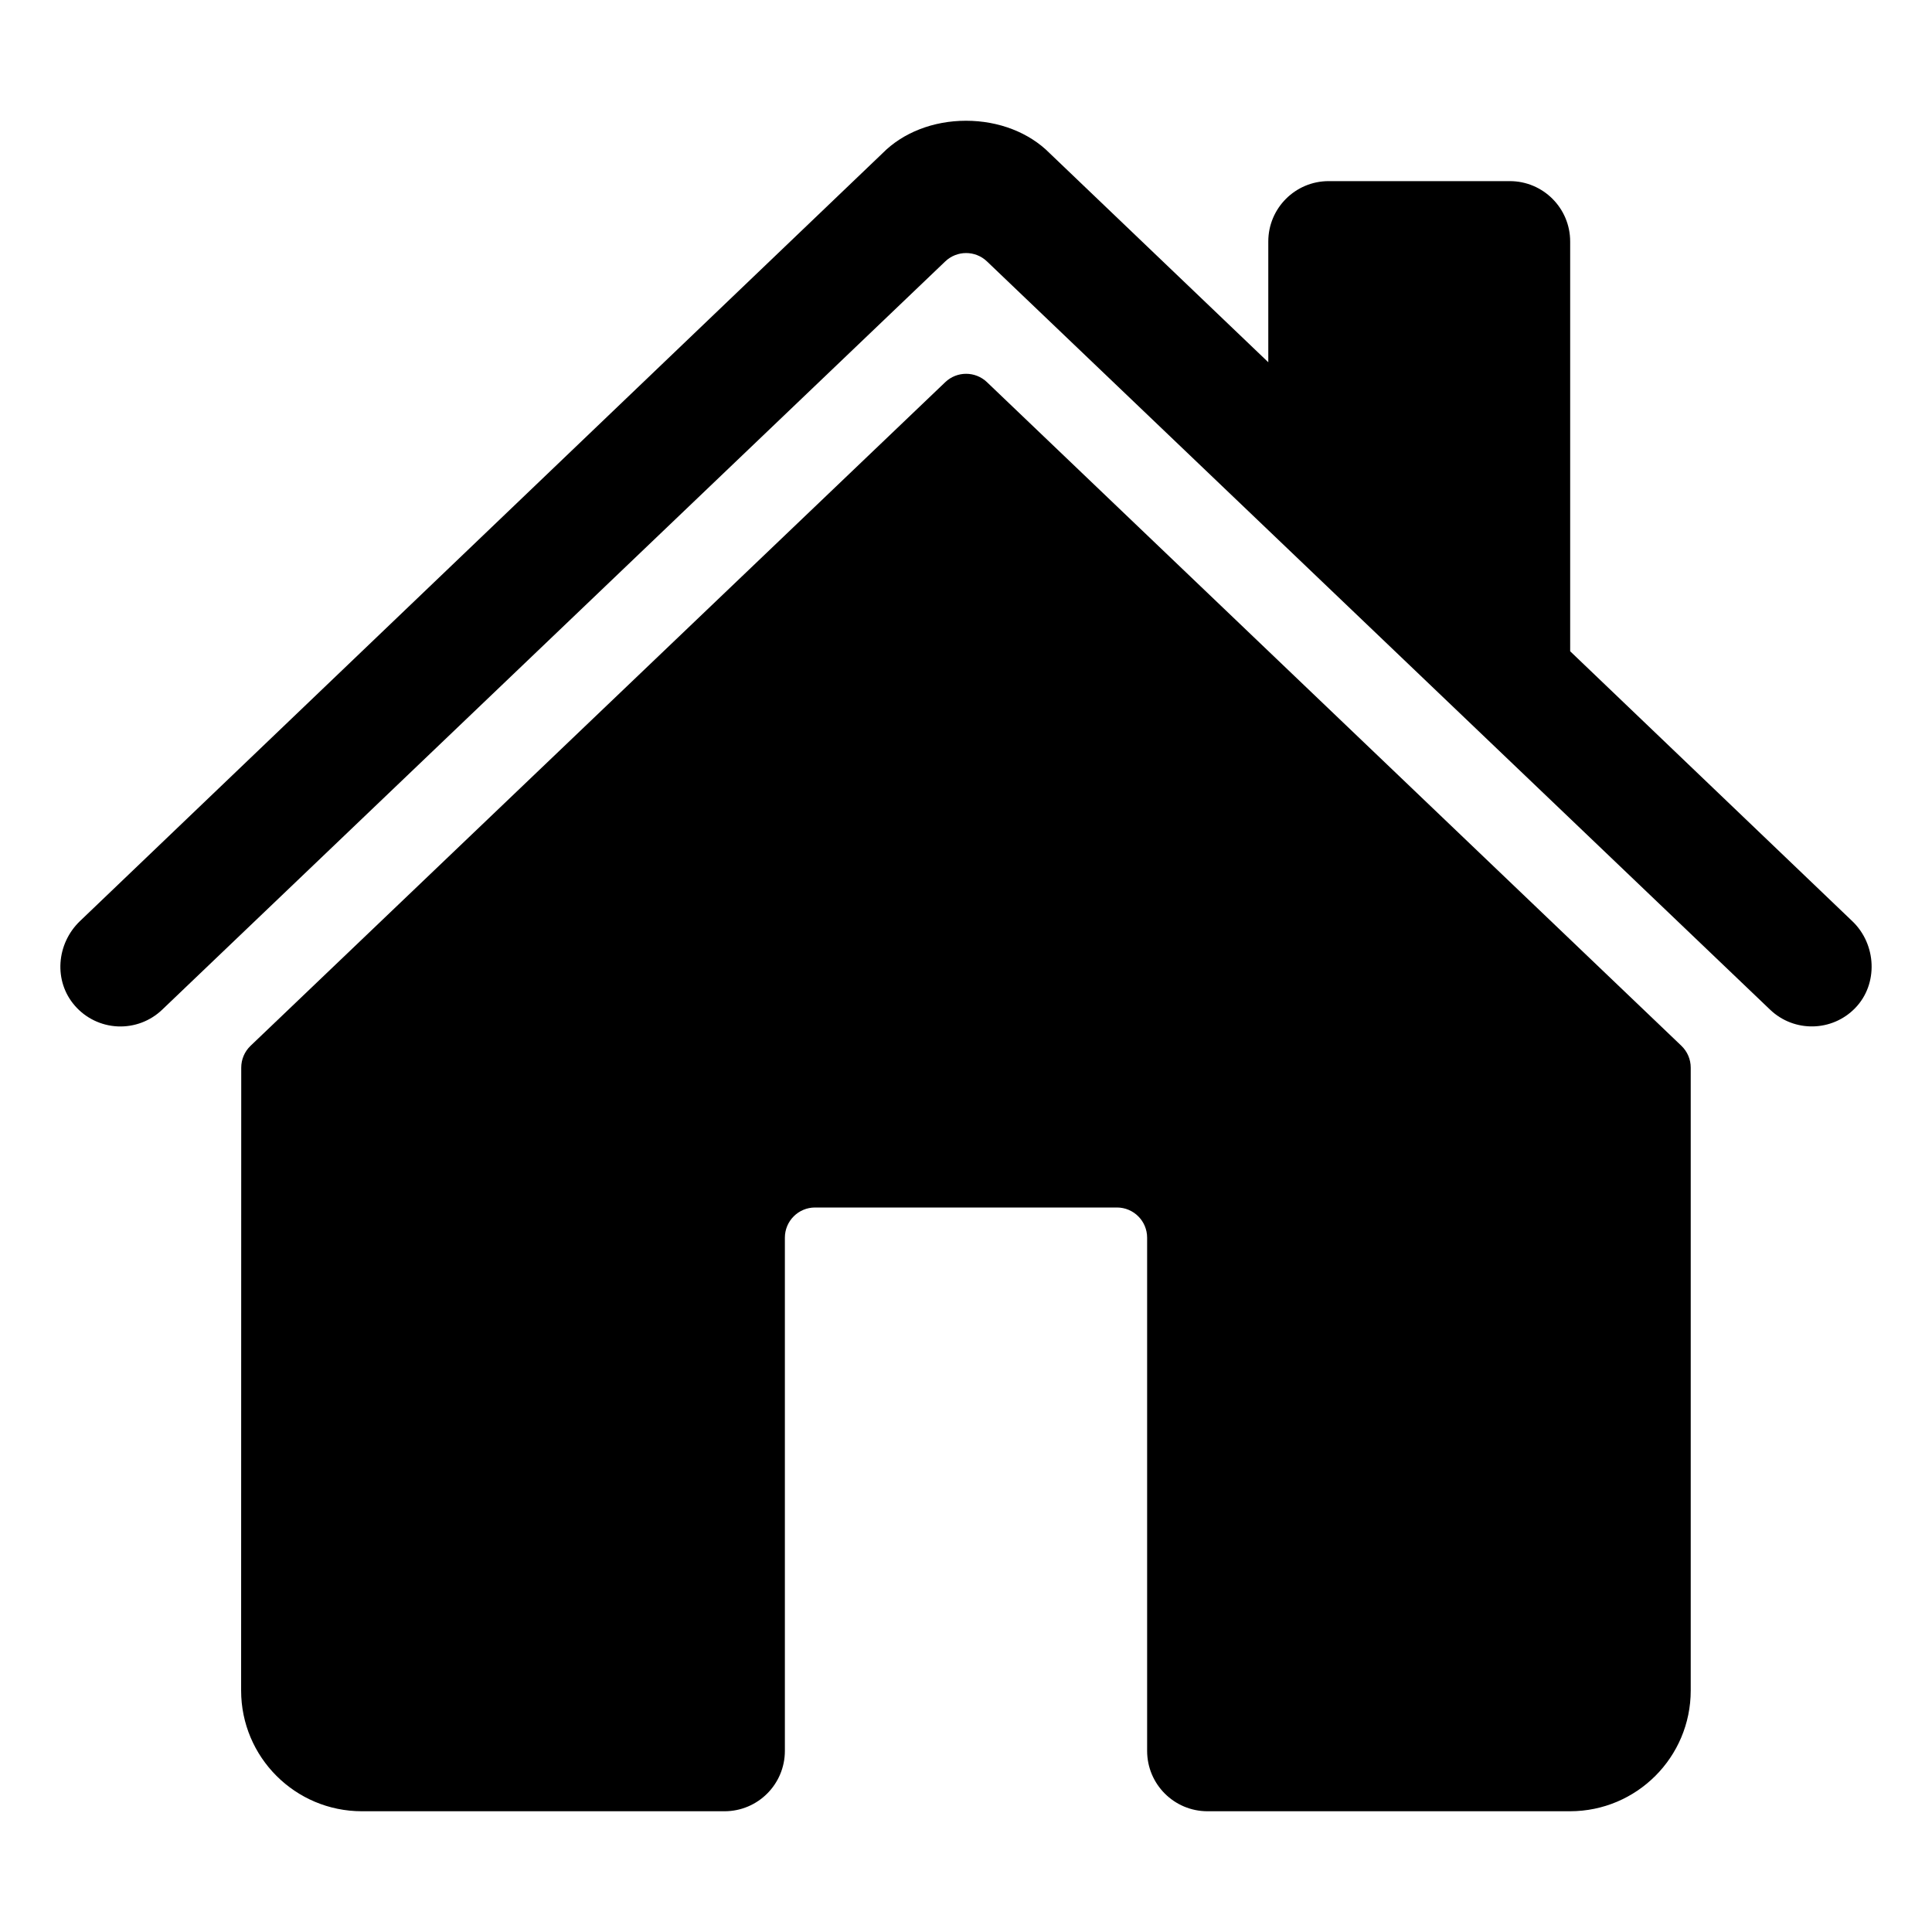
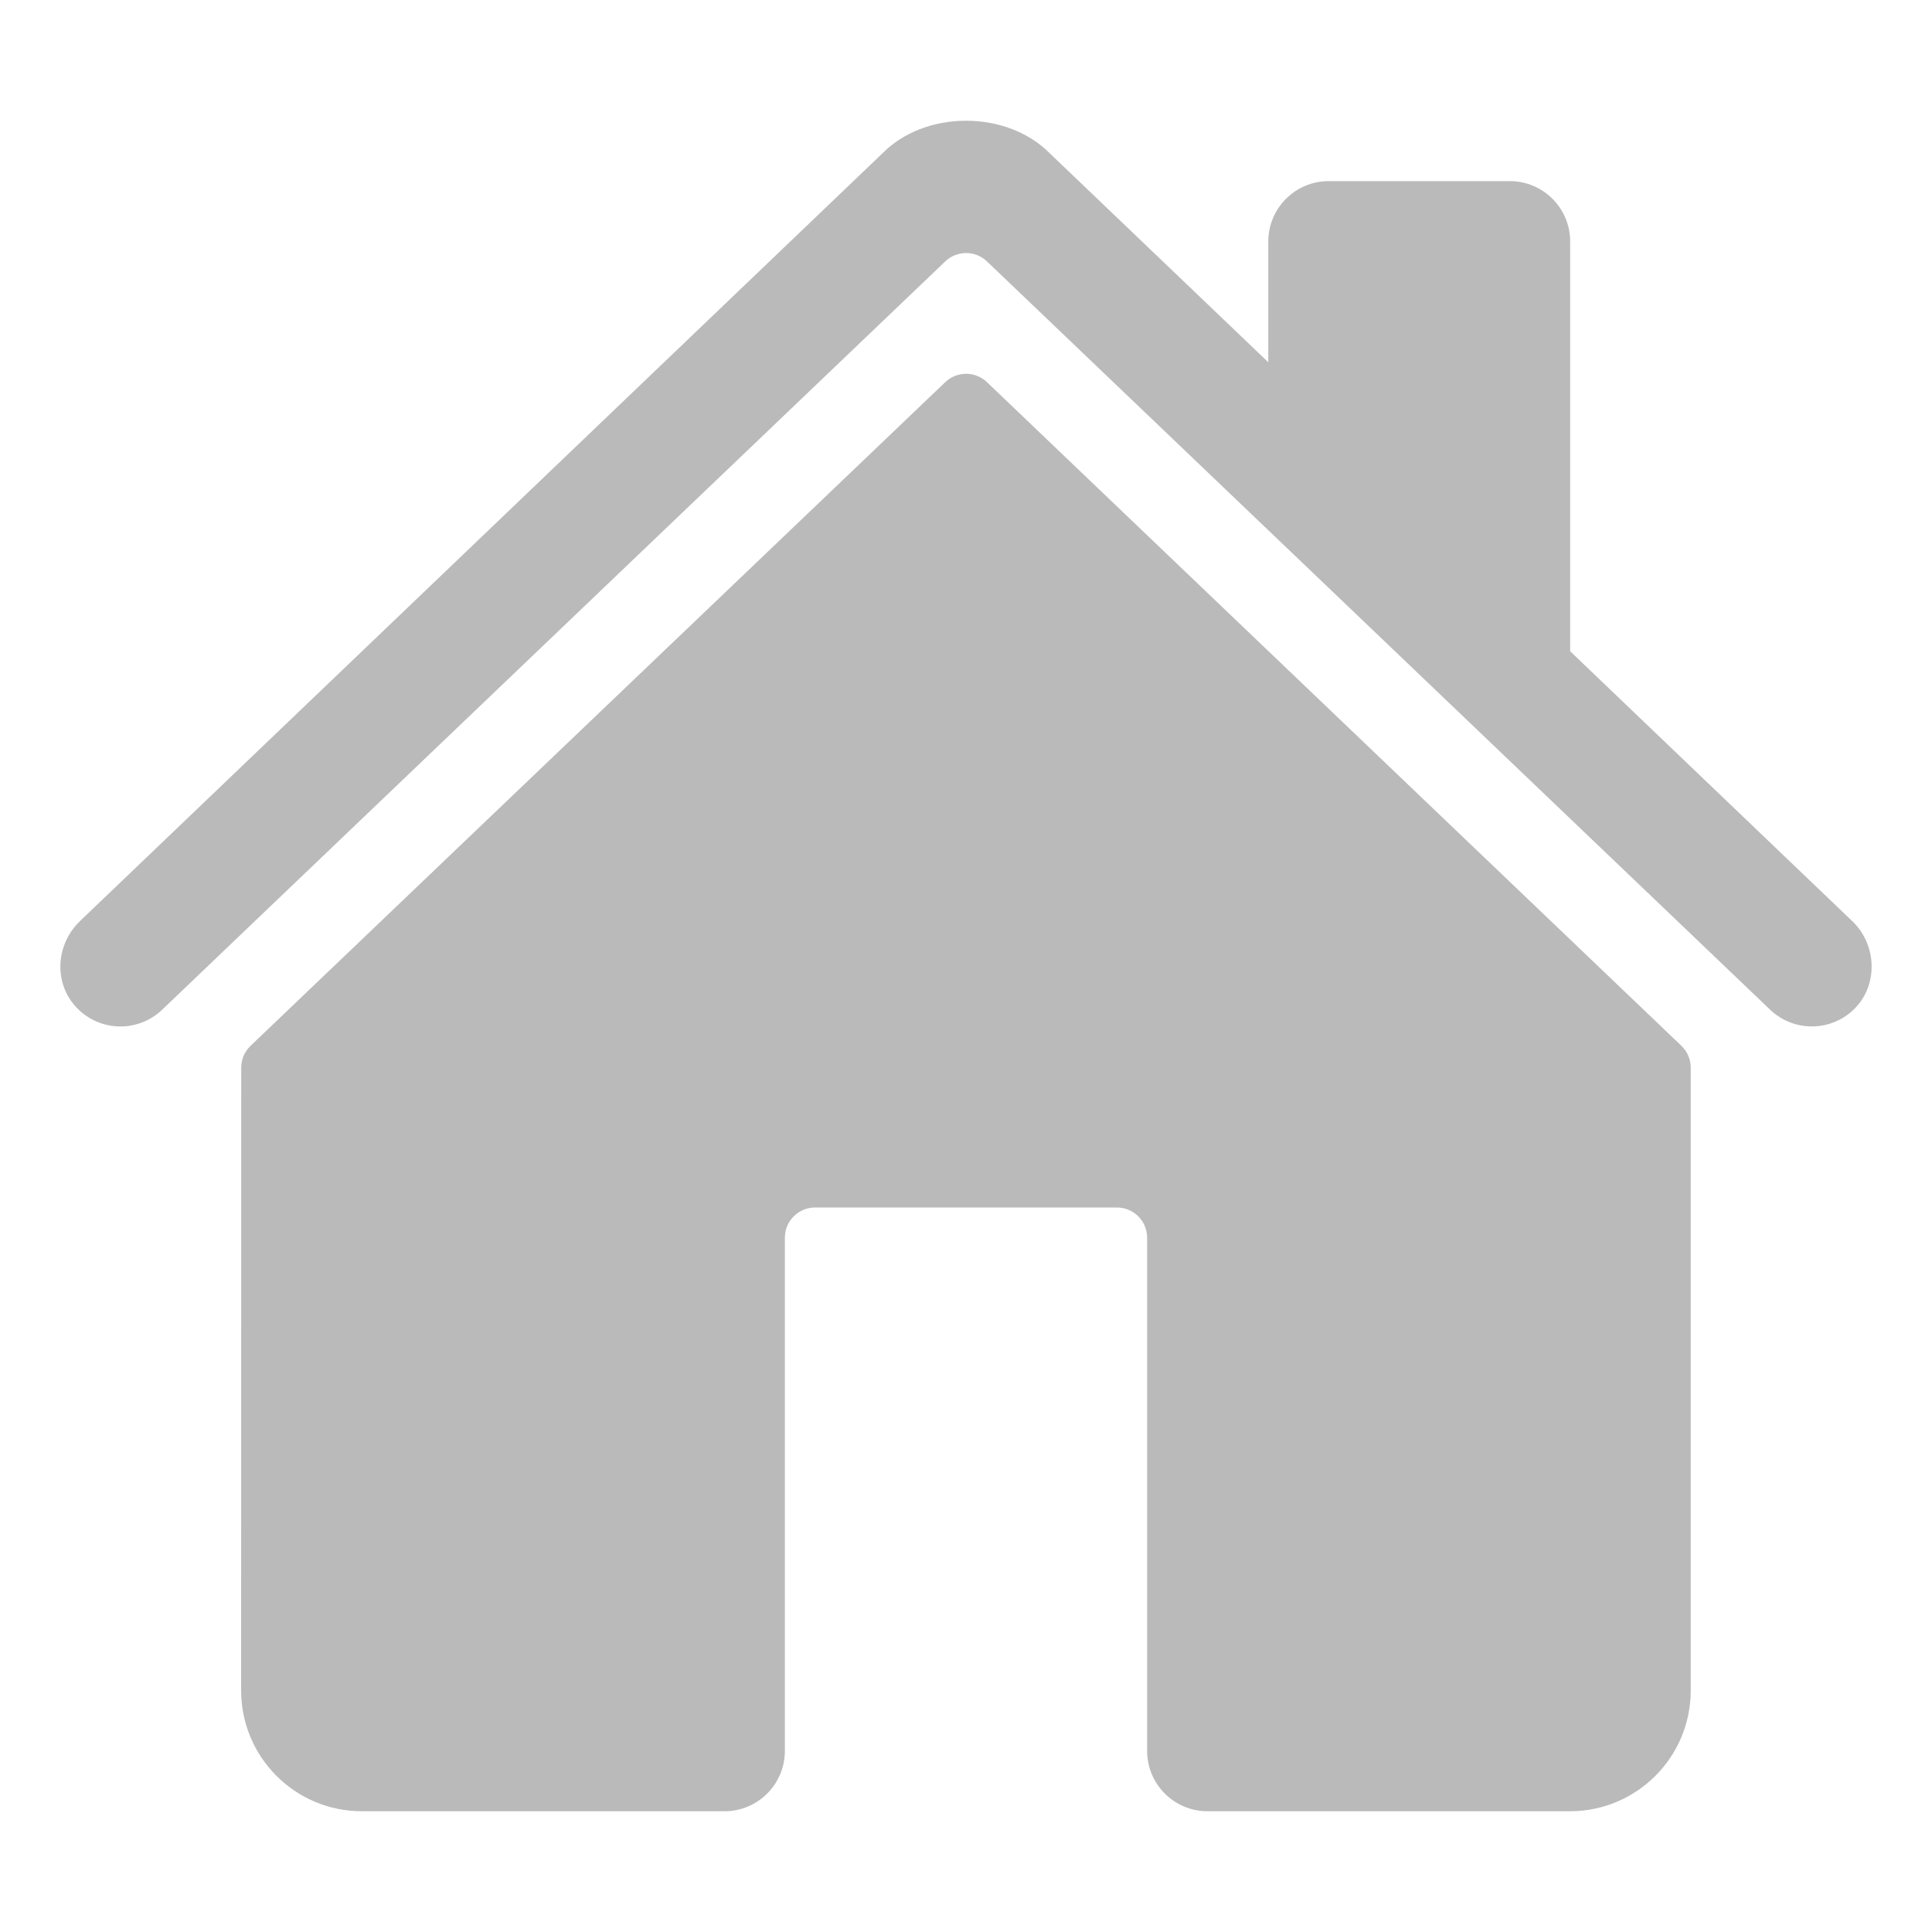
<svg xmlns="http://www.w3.org/2000/svg" class="ionicon" viewBox="0 0 512 512">
-   <path d="M261.56 101.28a8 8 0 00-11.06 0L66.4 277.15a8 8 0 00-2.47 5.79L63.9 448a32 32 0 0032 32H192a16 16 0 0016-16V328a8 8 0 018-8h80a8 8 0 018 8v136a16 16 0 0016 16h96.06a32 32 0 0032-32V282.94a8 8 0 00-2.47-5.79z" />
-   <path d="M490.91 244.15l-74.8-71.56V64a16 16 0 00-16-16h-48a16 16 0 00-16 16v32l-57.92-55.38C272.77 35.14 264.71 32 256 32c-8.68 0-16.72 3.14-22.14 8.63l-212.7 203.5c-6.22 6-7 15.87-1.34 22.37A16 16 0 0043 267.56L250.5 69.28a8 8 0 0111.06 0l207.52 198.28a16 16 0 0022.59-.44c6.14-6.36 5.63-16.86-.76-22.97z" />
+   <path d="M261.56 101.28a8 8 0 00-11.06 0L66.4 277.15a8 8 0 00-2.47 5.79L63.9 448a32 32 0 0032 32H192a16 16 0 0016-16V328a8 8 0 018-8h80a8 8 0 018 8v136a16 16 0 0016 16h96.06a32 32 0 0032-32V282.94a8 8 0 00-2.47-5.79z" fill="rgb(186, 186, 186)" />
+   <path d="M490.91 244.15l-74.8-71.56V64a16 16 0 00-16-16h-48a16 16 0 00-16 16v32l-57.92-55.38C272.77 35.14 264.71 32 256 32c-8.68 0-16.72 3.14-22.14 8.63l-212.7 203.5c-6.22 6-7 15.87-1.34 22.37A16 16 0 0043 267.56L250.5 69.28a8 8 0 0111.06 0l207.52 198.28a16 16 0 0022.59-.44c6.14-6.36 5.63-16.86-.76-22.97z" fill="rgb(186, 186, 186)" />
</svg>
